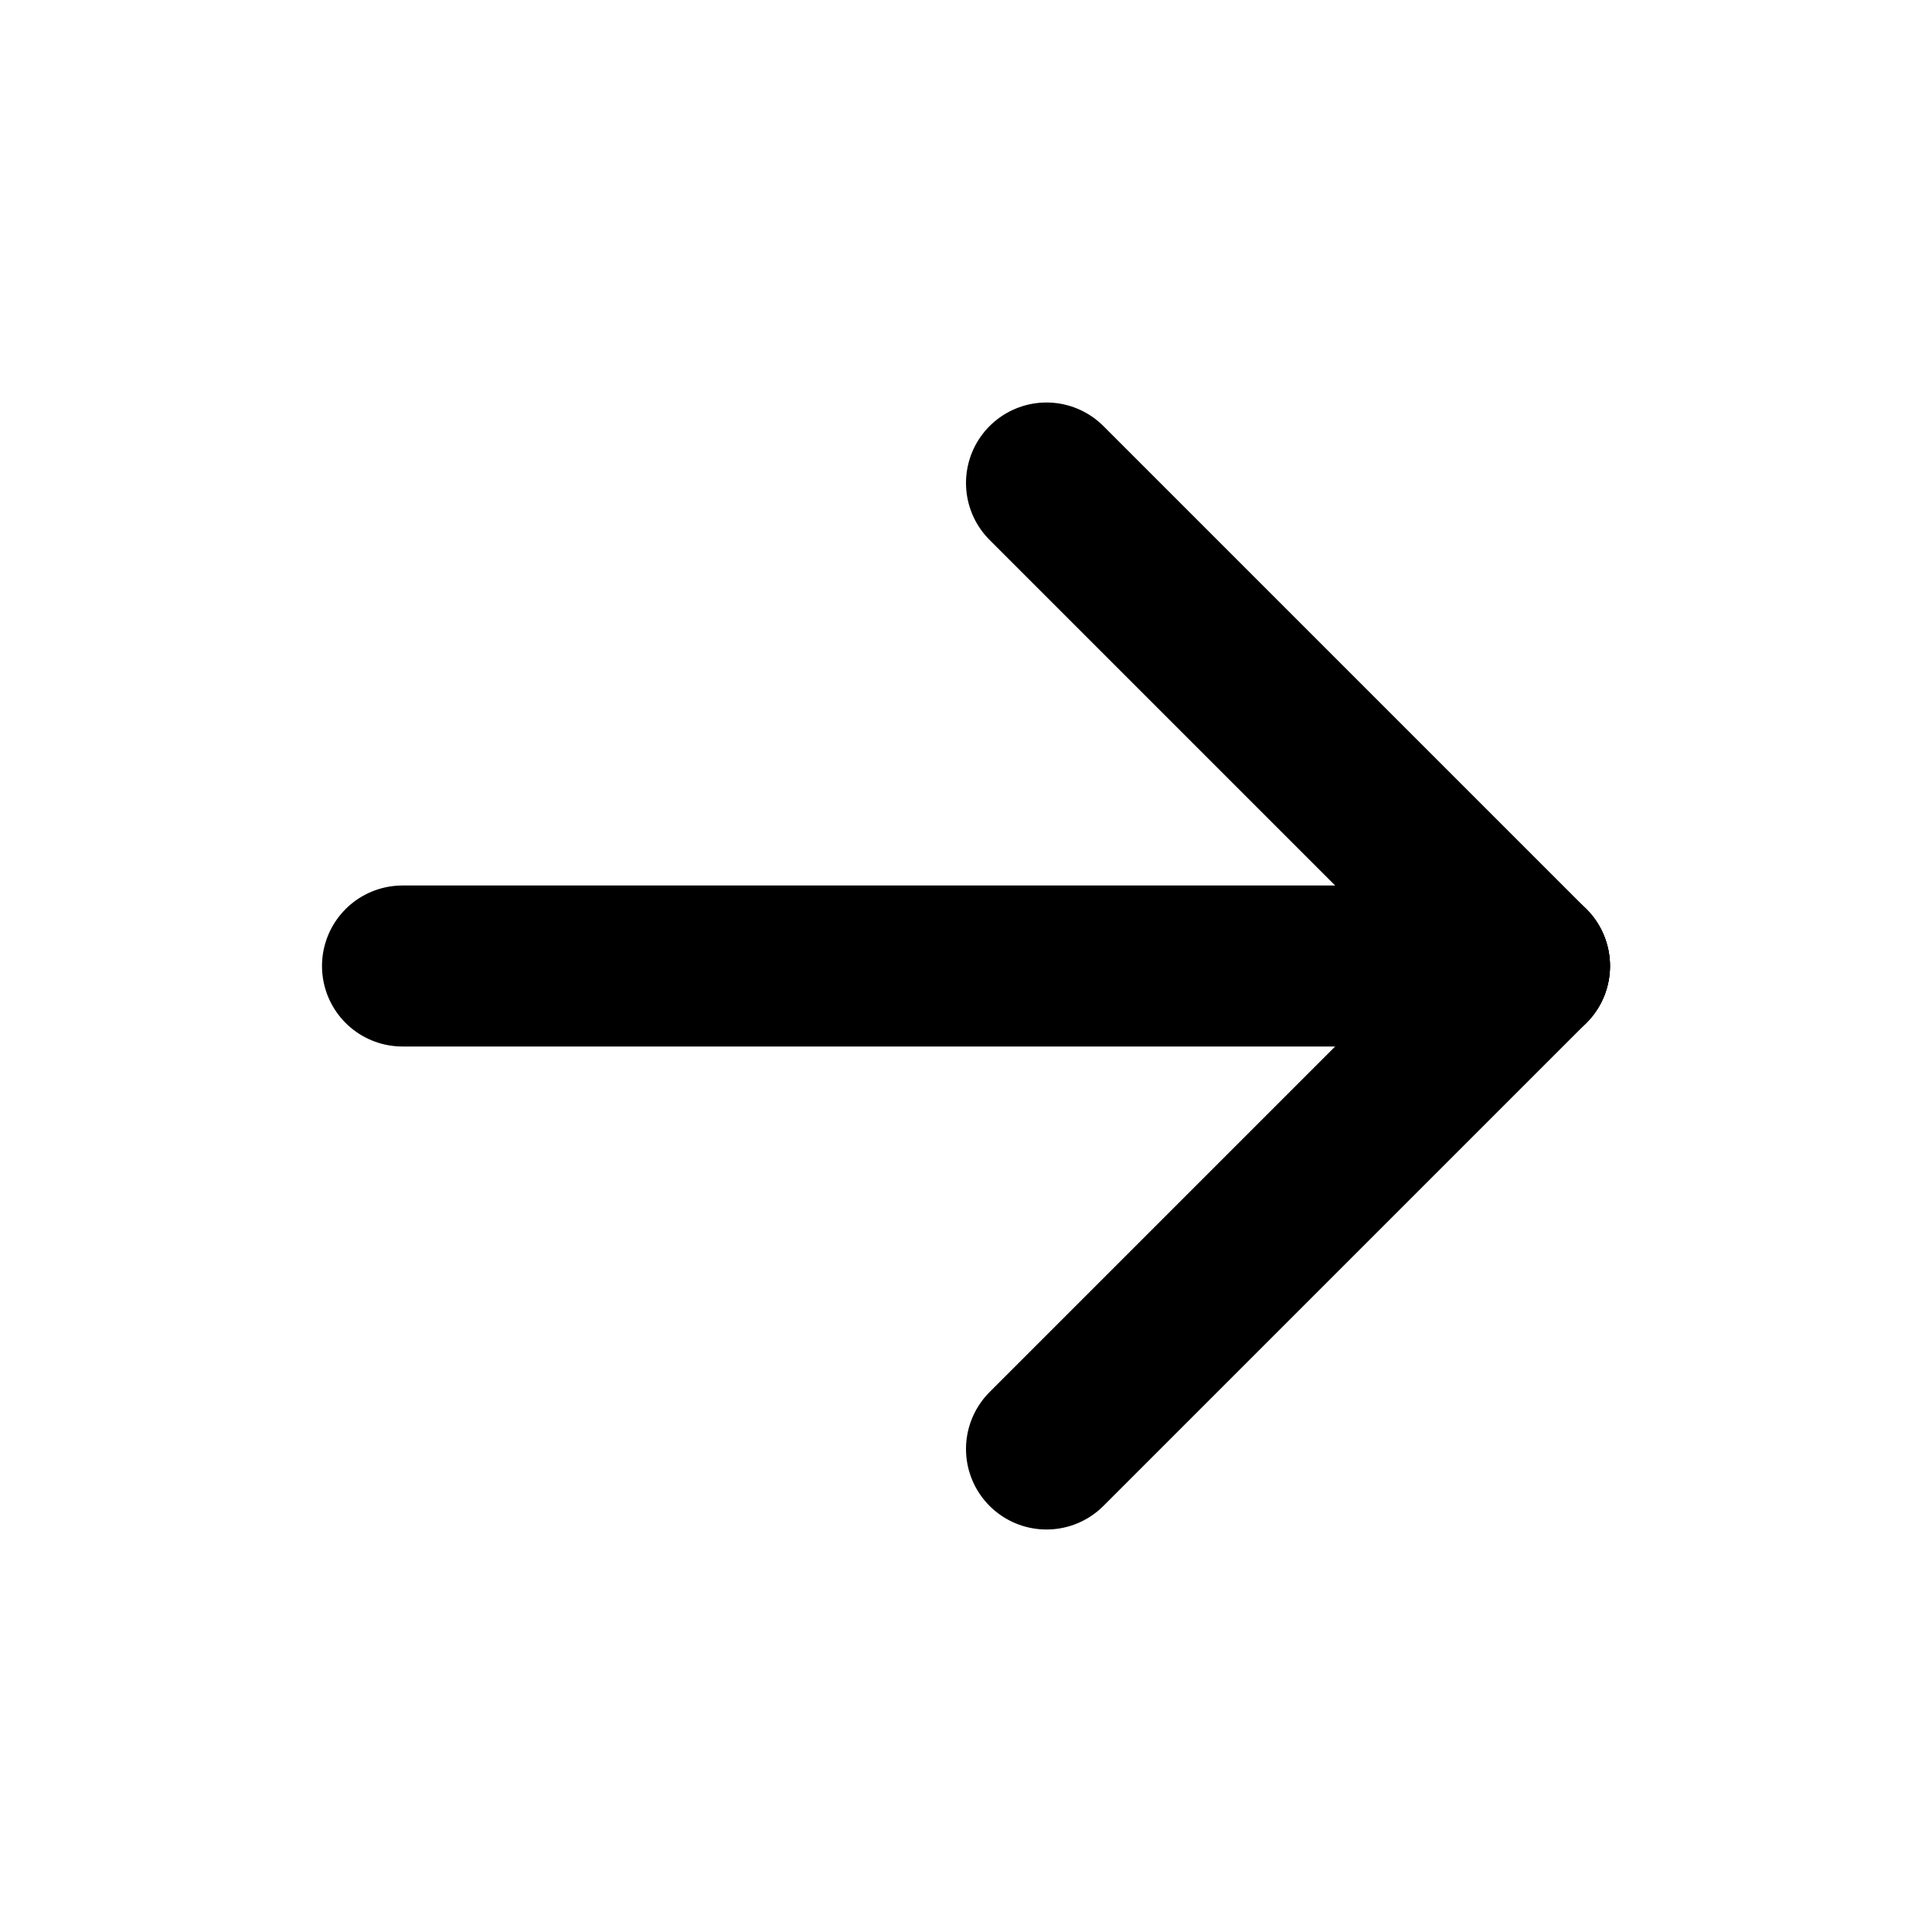
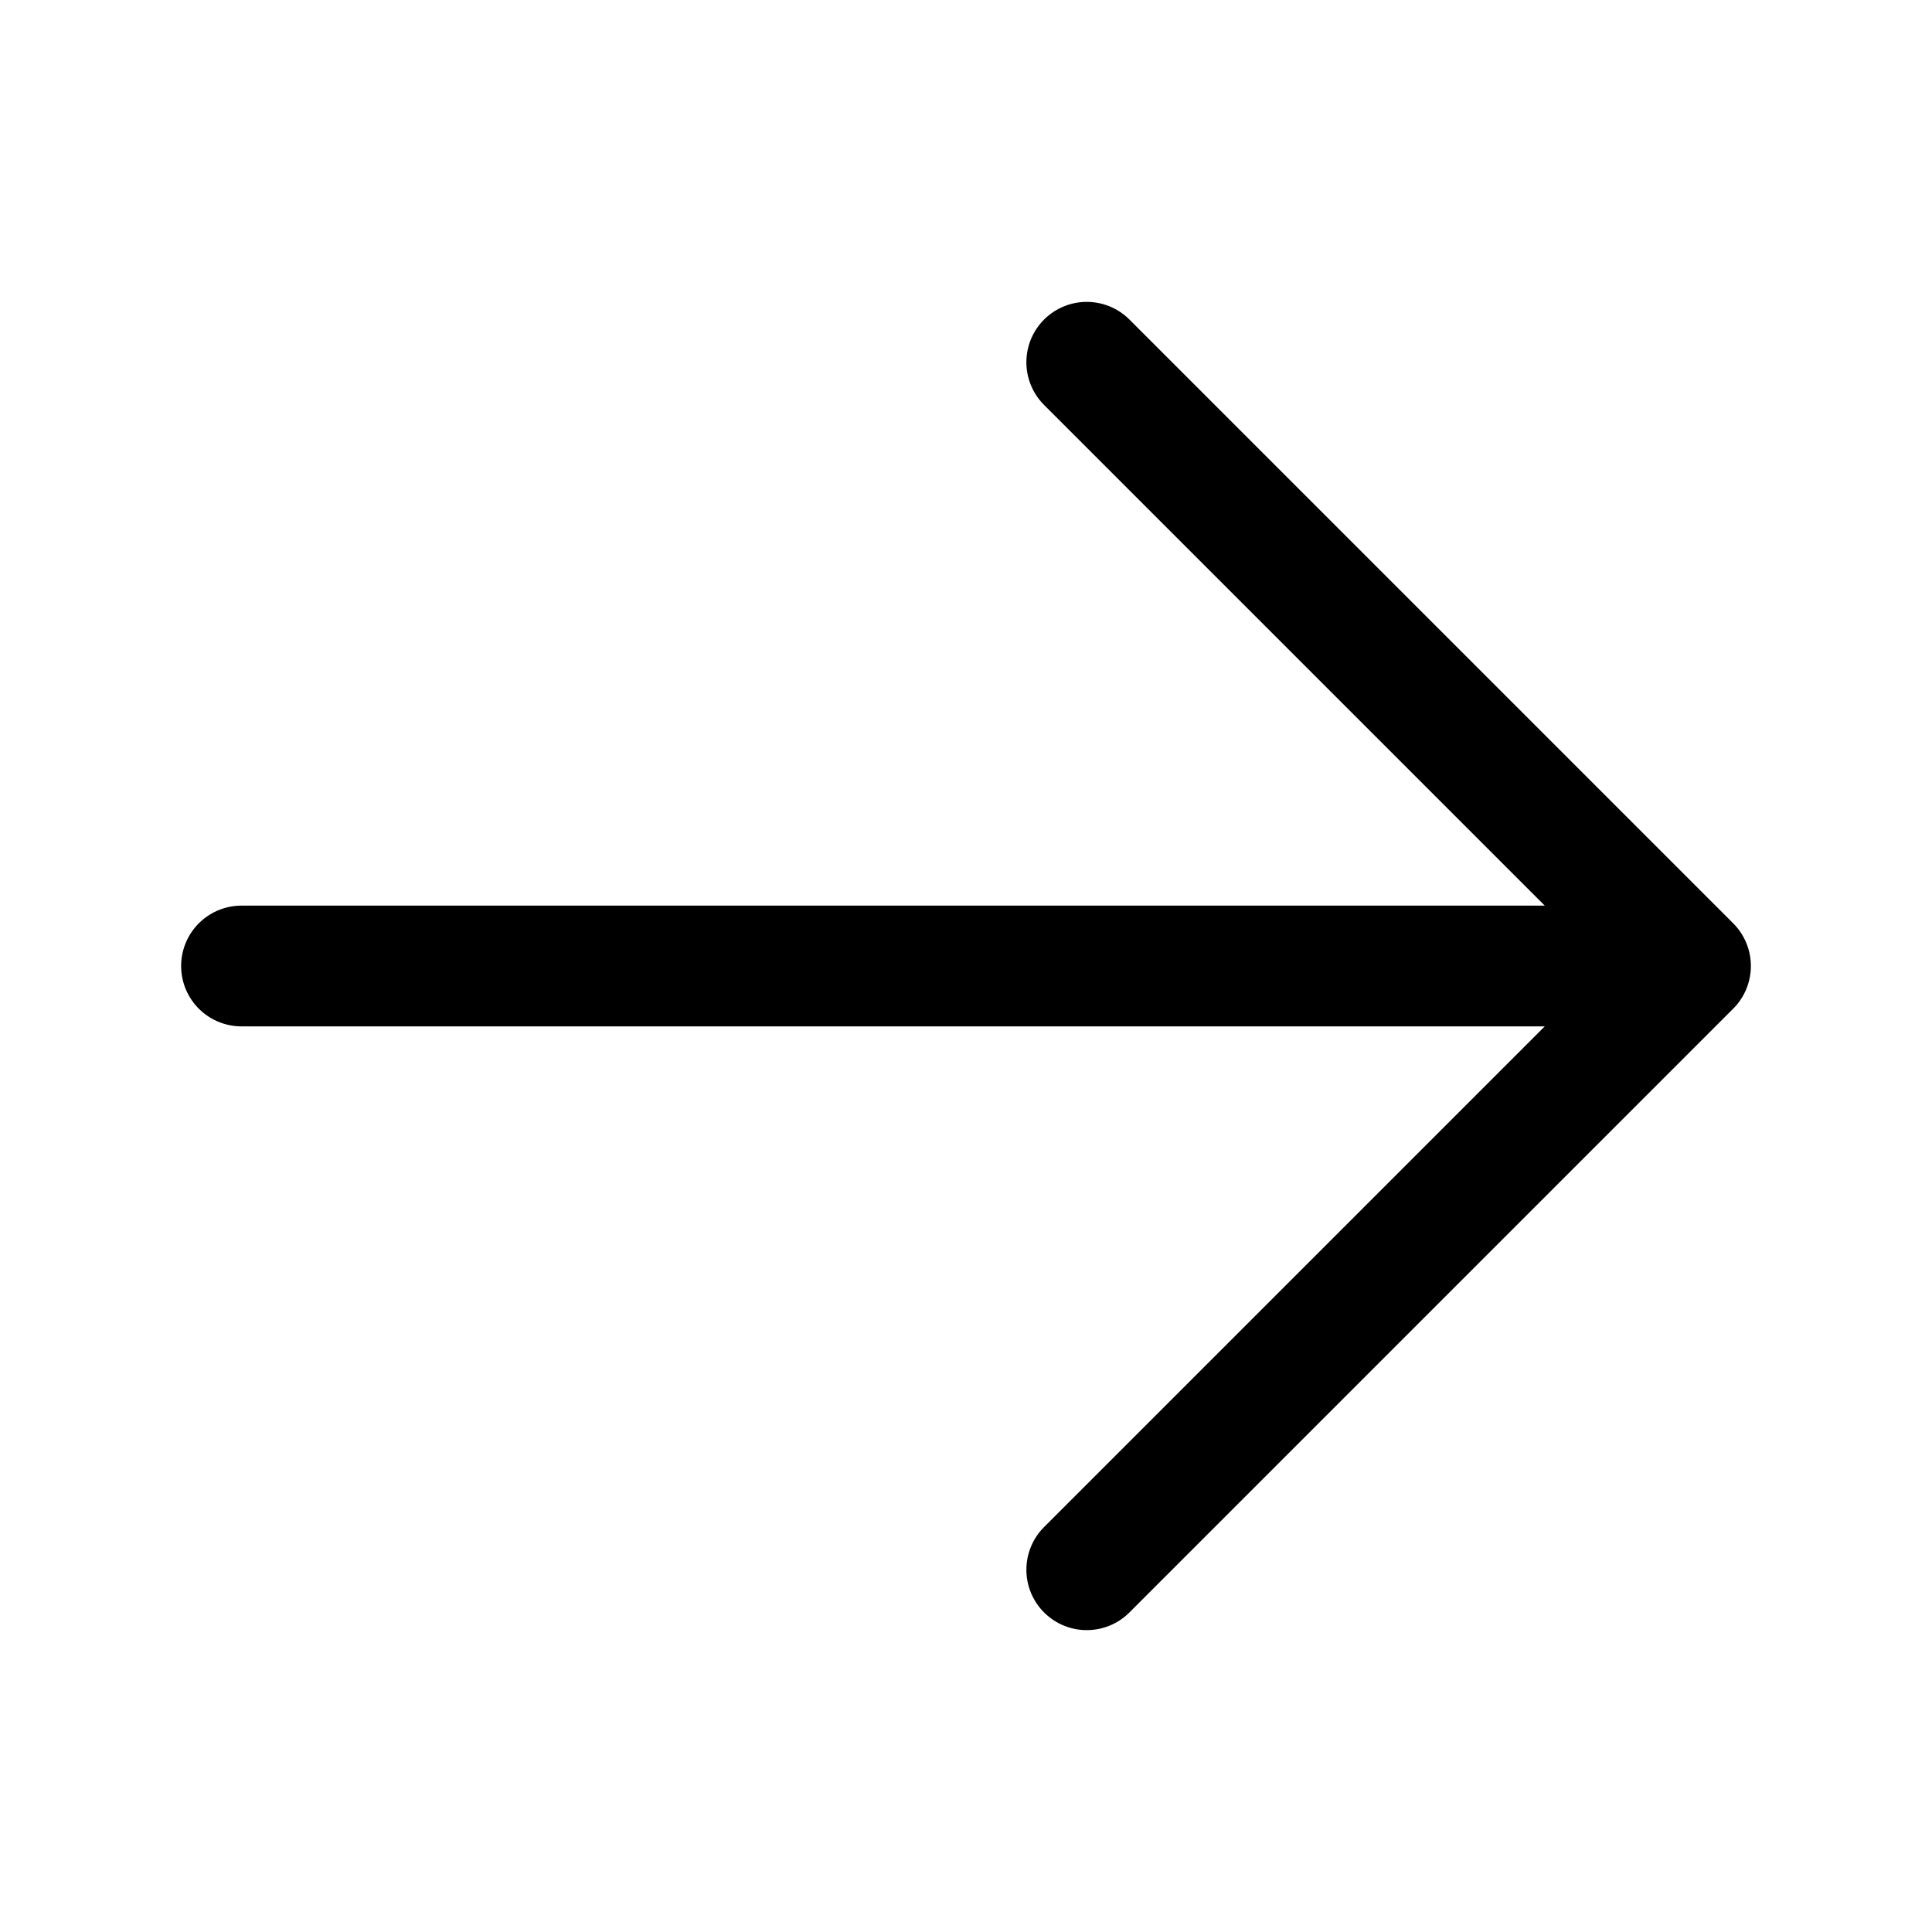
- <svg xmlns="http://www.w3.org/2000/svg" width="24" height="24" viewBox="0 0 24 24" fill="none" stroke="currentColor" stroke-width="2" stroke-linecap="round" stroke-linejoin="round" class="icon icon-tabler icons-tabler-outline icon-tabler-arrow-right">
-   <path stroke="none" d="M0 0h24v24H0z" fill="none" />
-   <path d="M5 12l14 0" />
-   <path d="M13 18l6 -6" />
-   <path d="M13 6l6 6" />
+ <svg xmlns="http://www.w3.org/2000/svg" width="24" height="24" fill="none" viewBox="0 0 24 24" stroke-width="1.5" stroke="currentColor" class="size-6">
+   <path stroke-linecap="round" stroke-linejoin="round" d="M13.5 4.5 21 12m0 0-7.5 7.5M21 12H3" />
</svg>
